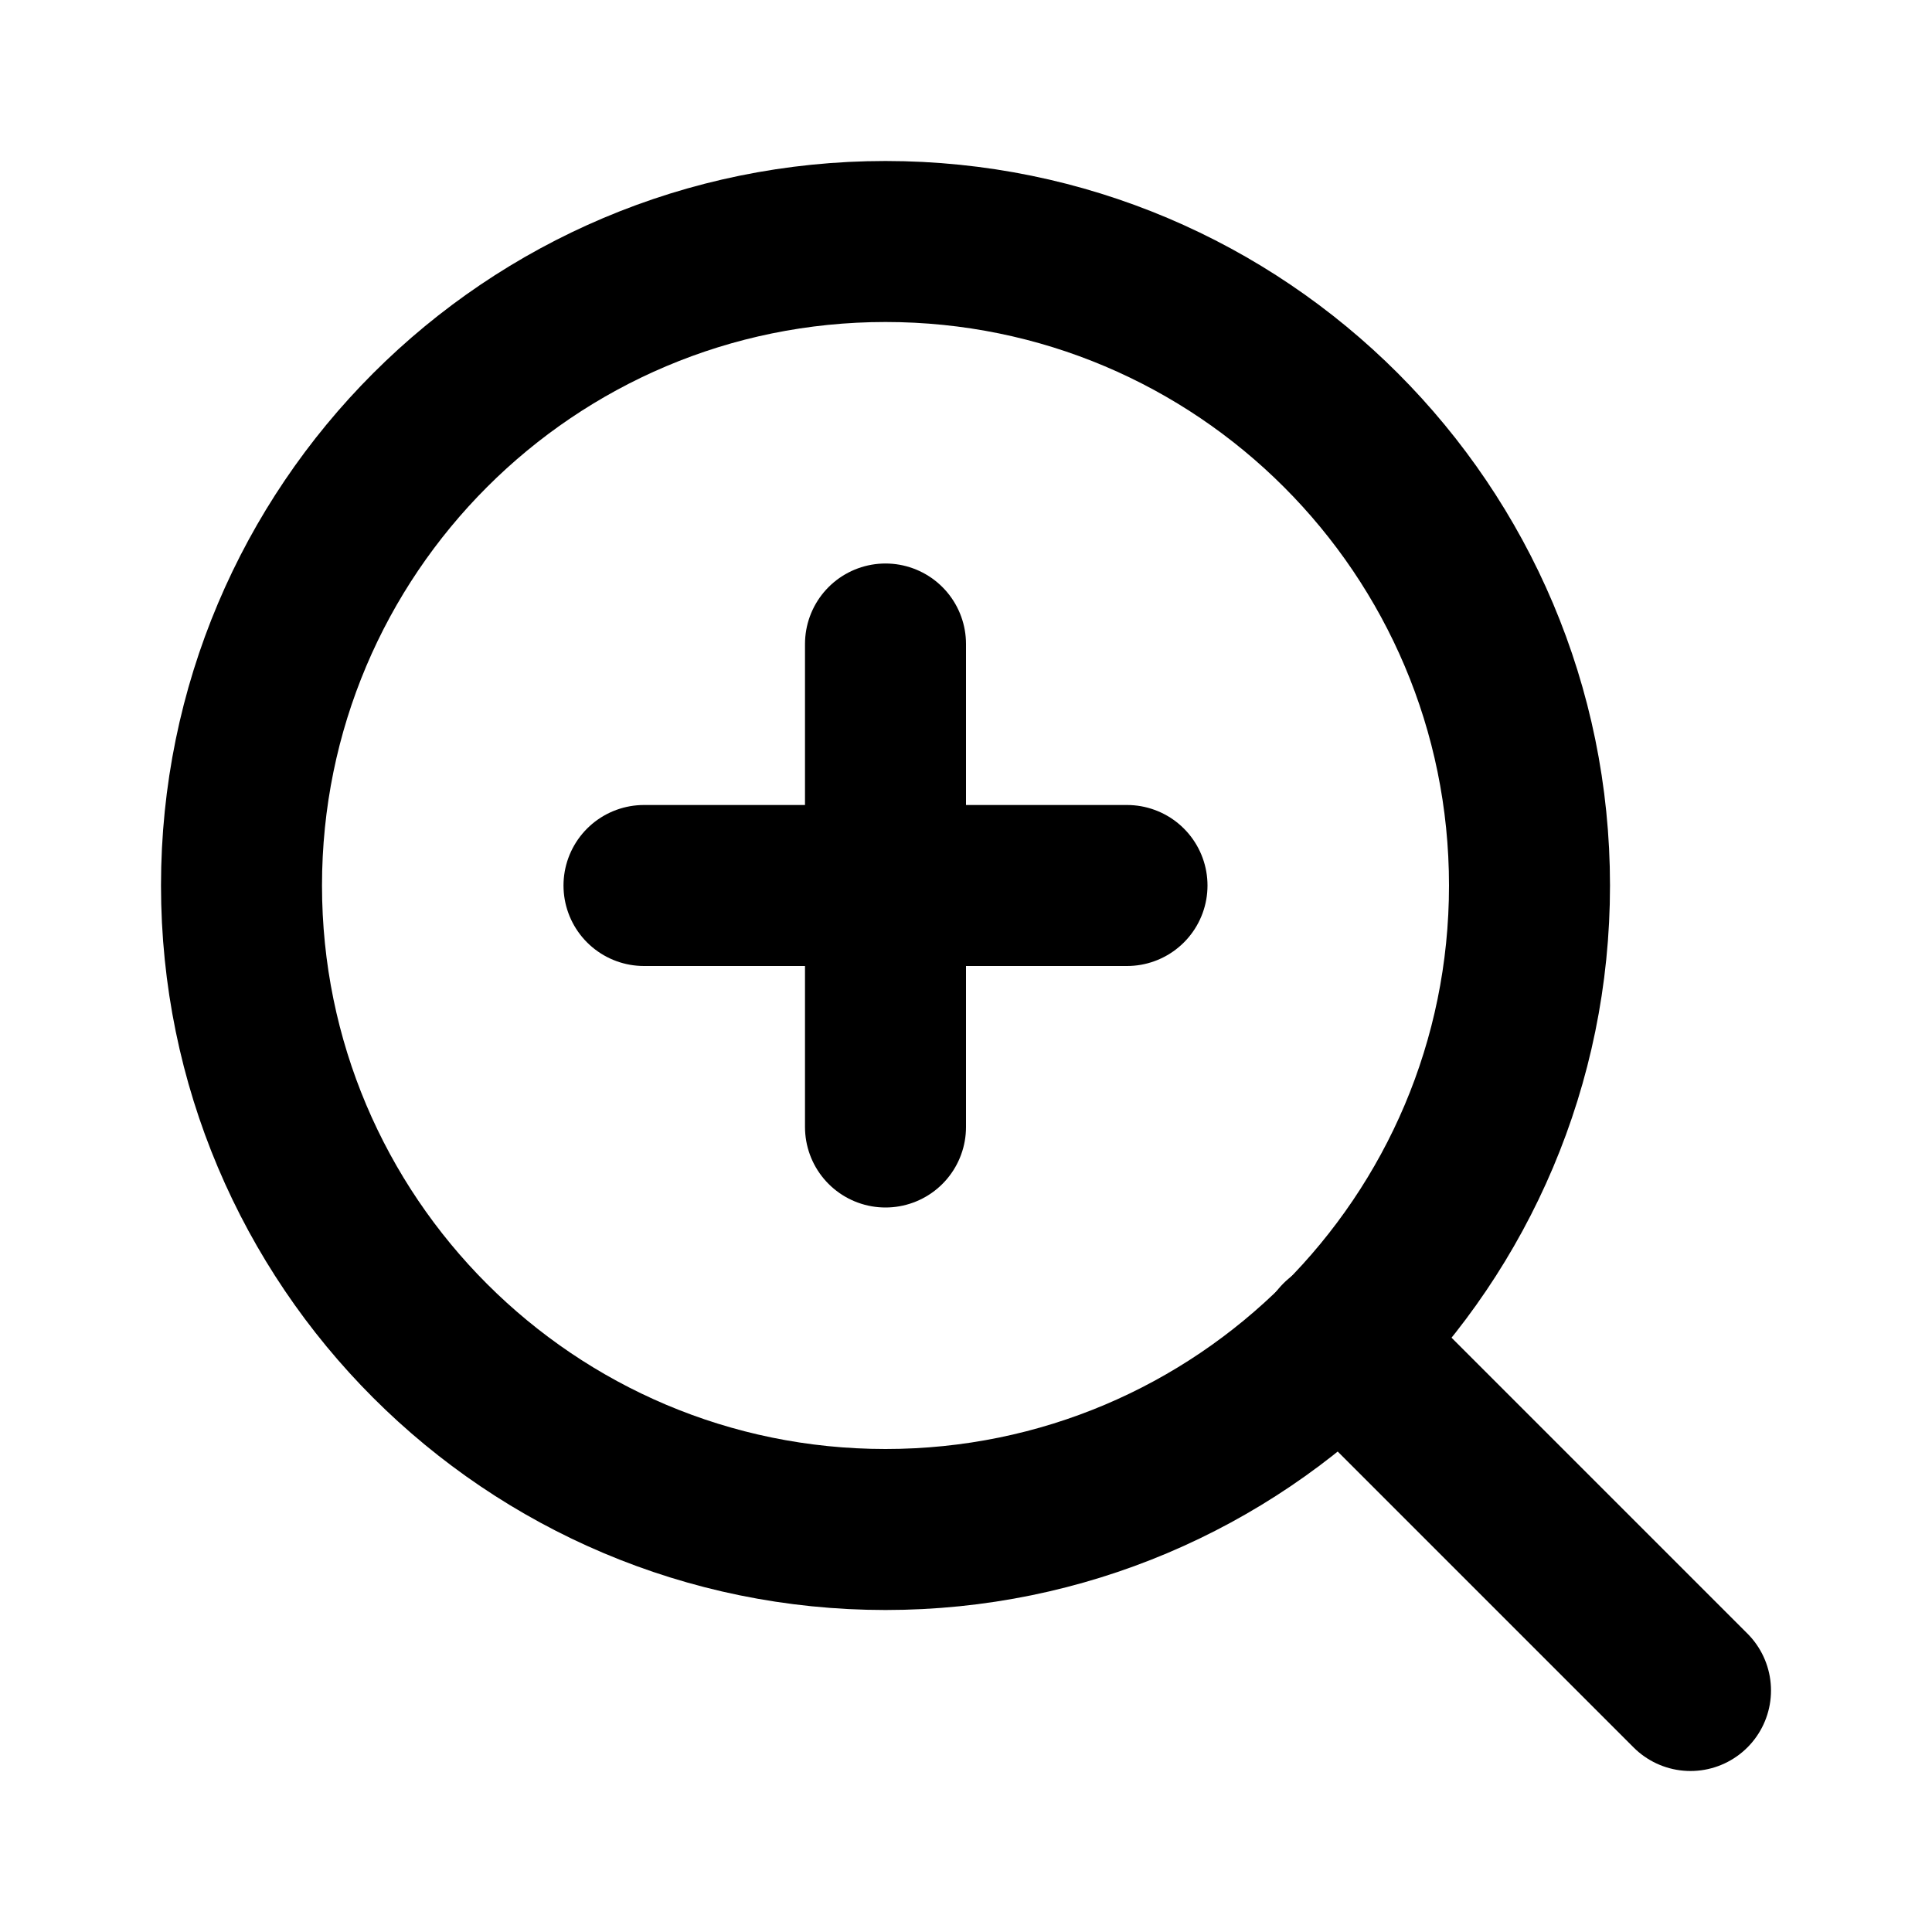
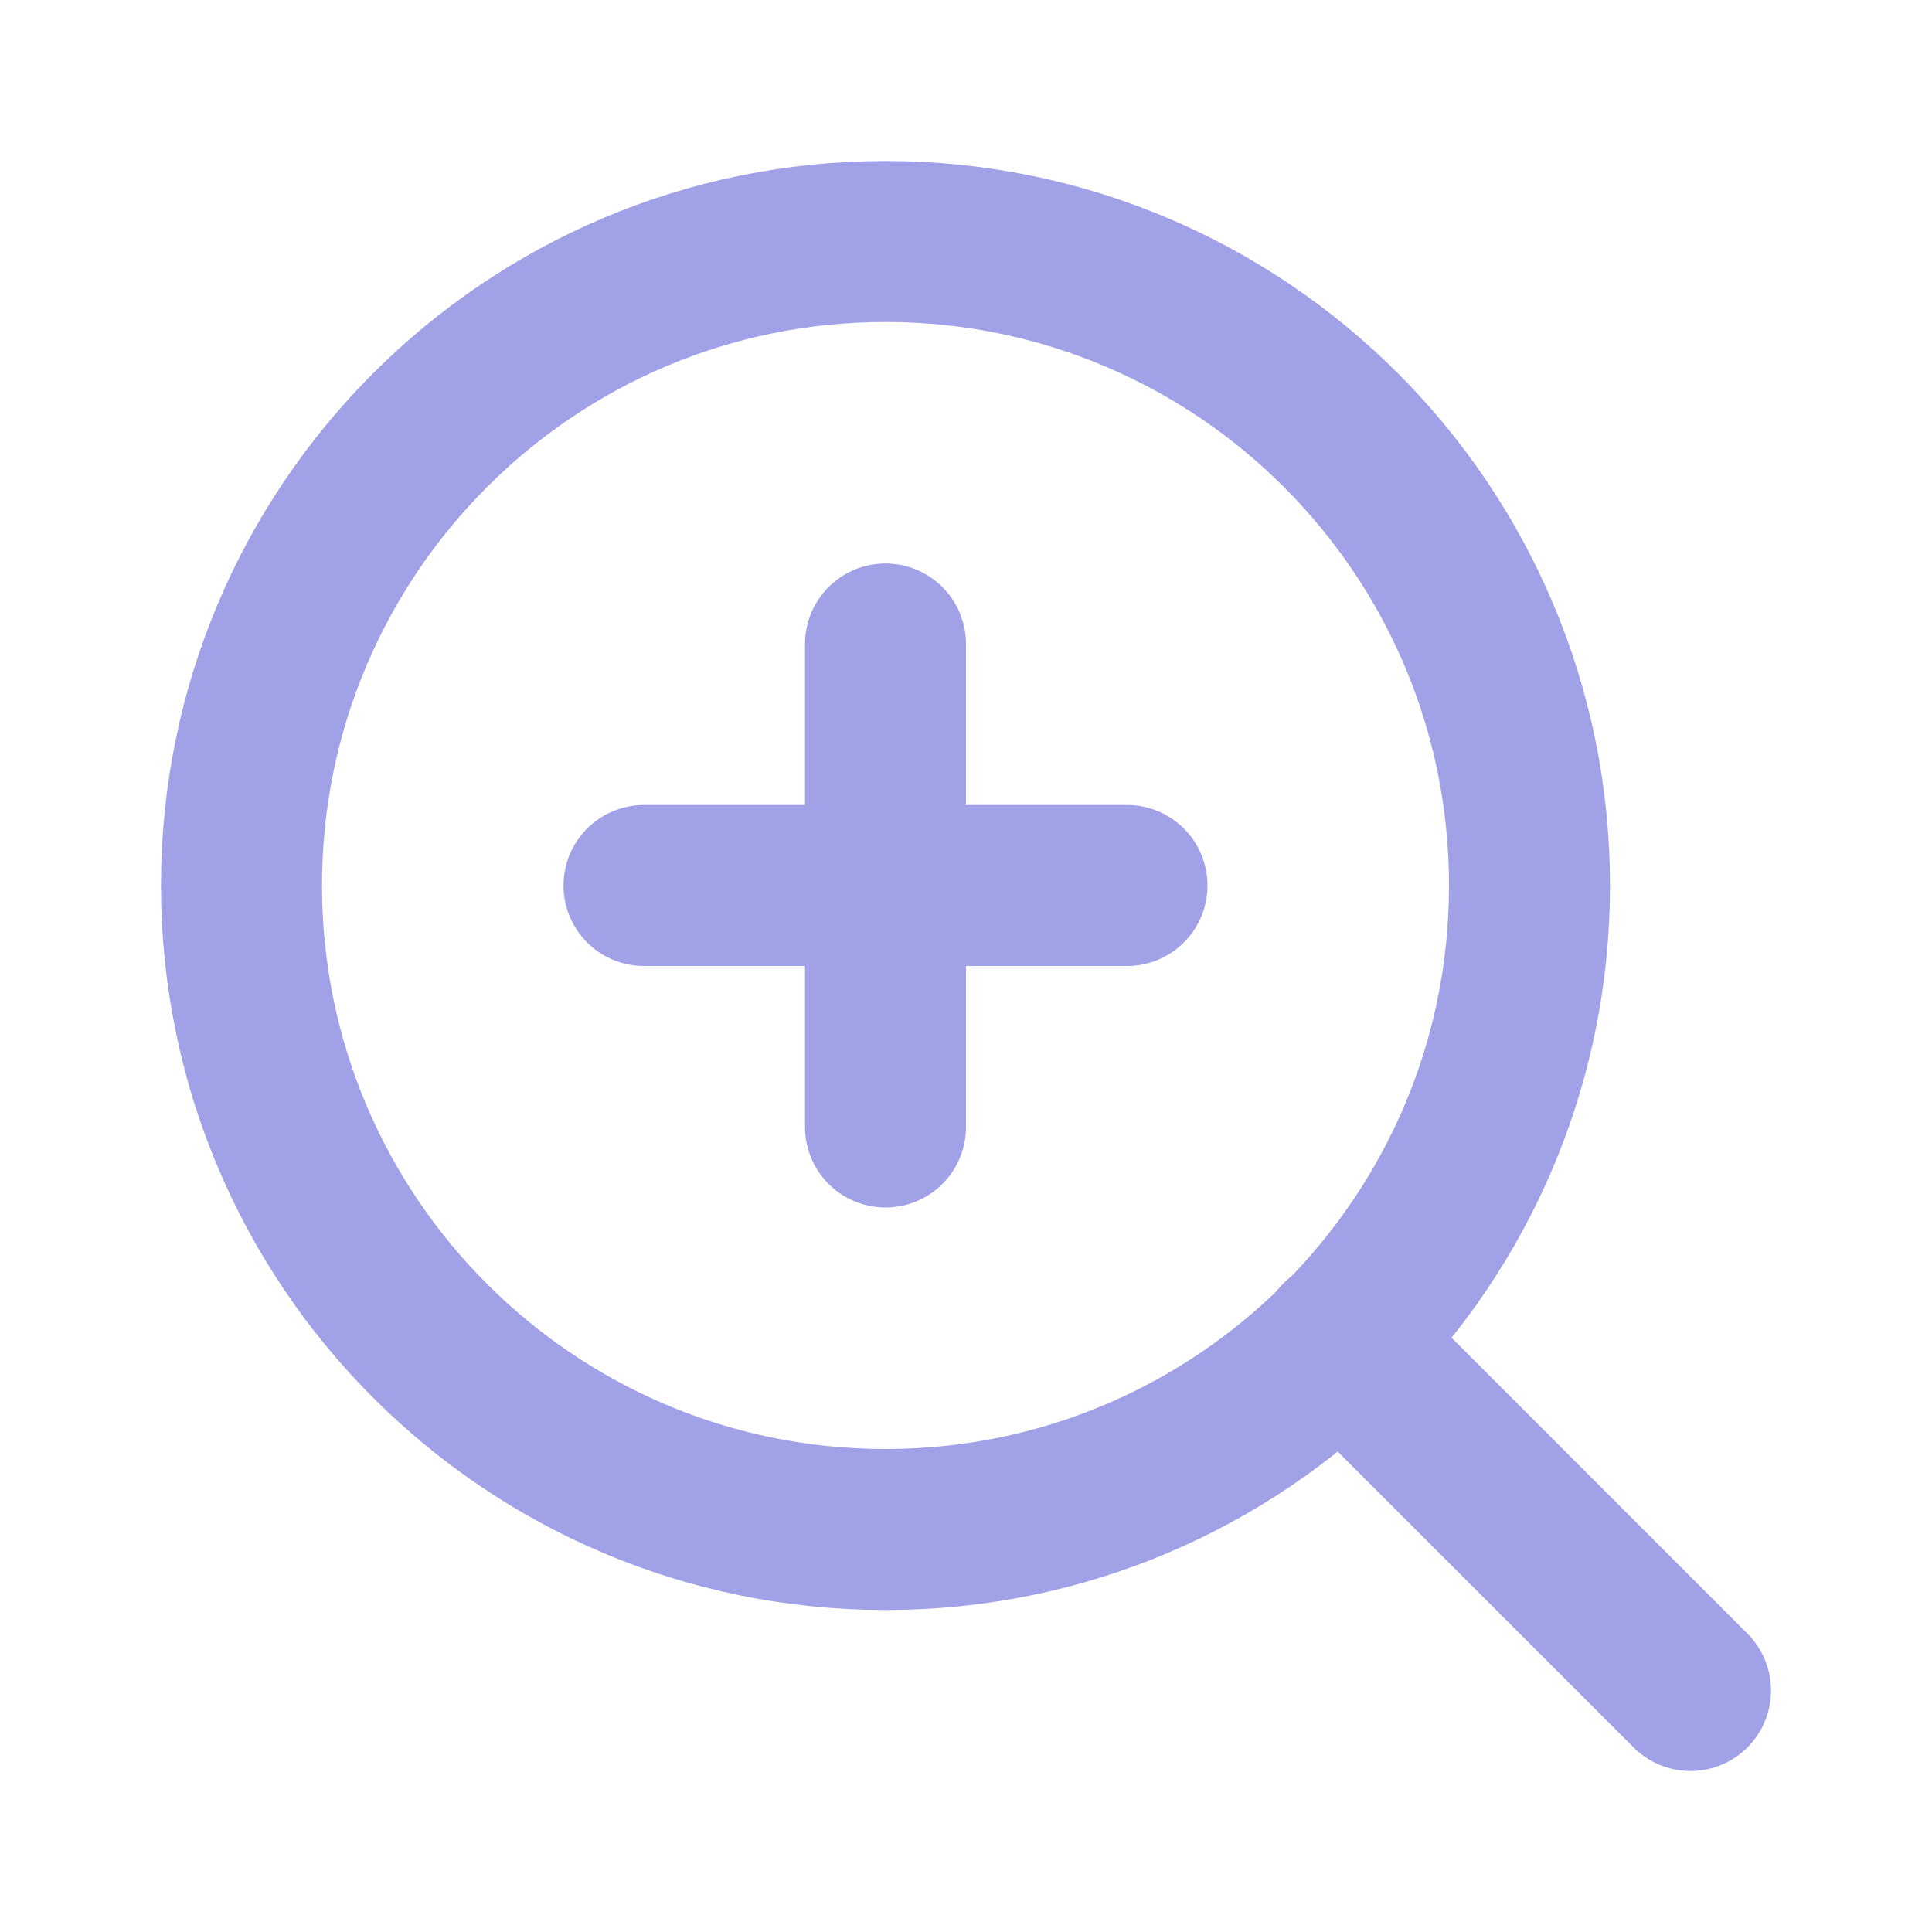
- <svg xmlns="http://www.w3.org/2000/svg" width="24" height="24" viewBox="0 0 24 24" fill="none" stroke="currentColor" stroke-width="2" stroke-linecap="round" stroke-linejoin="round" class="lucide lucide-zoom-in-icon lucide-zoom-in">
+ <svg xmlns="http://www.w3.org/2000/svg" width="24" height="24" viewBox="0 0 24 24" fill="none" stroke="#A1A1E8" stroke-width="2" stroke-linecap="round" stroke-linejoin="round" class="lucide lucide-zoom-in-icon lucide-zoom-in">
  <circle cx="11" cy="11" r="8" />
  <line x1="21" x2="16.65" y1="21" y2="16.65" />
  <line x1="11" x2="11" y1="8" y2="14" />
  <line x1="8" x2="14" y1="11" y2="11" />
</svg>
